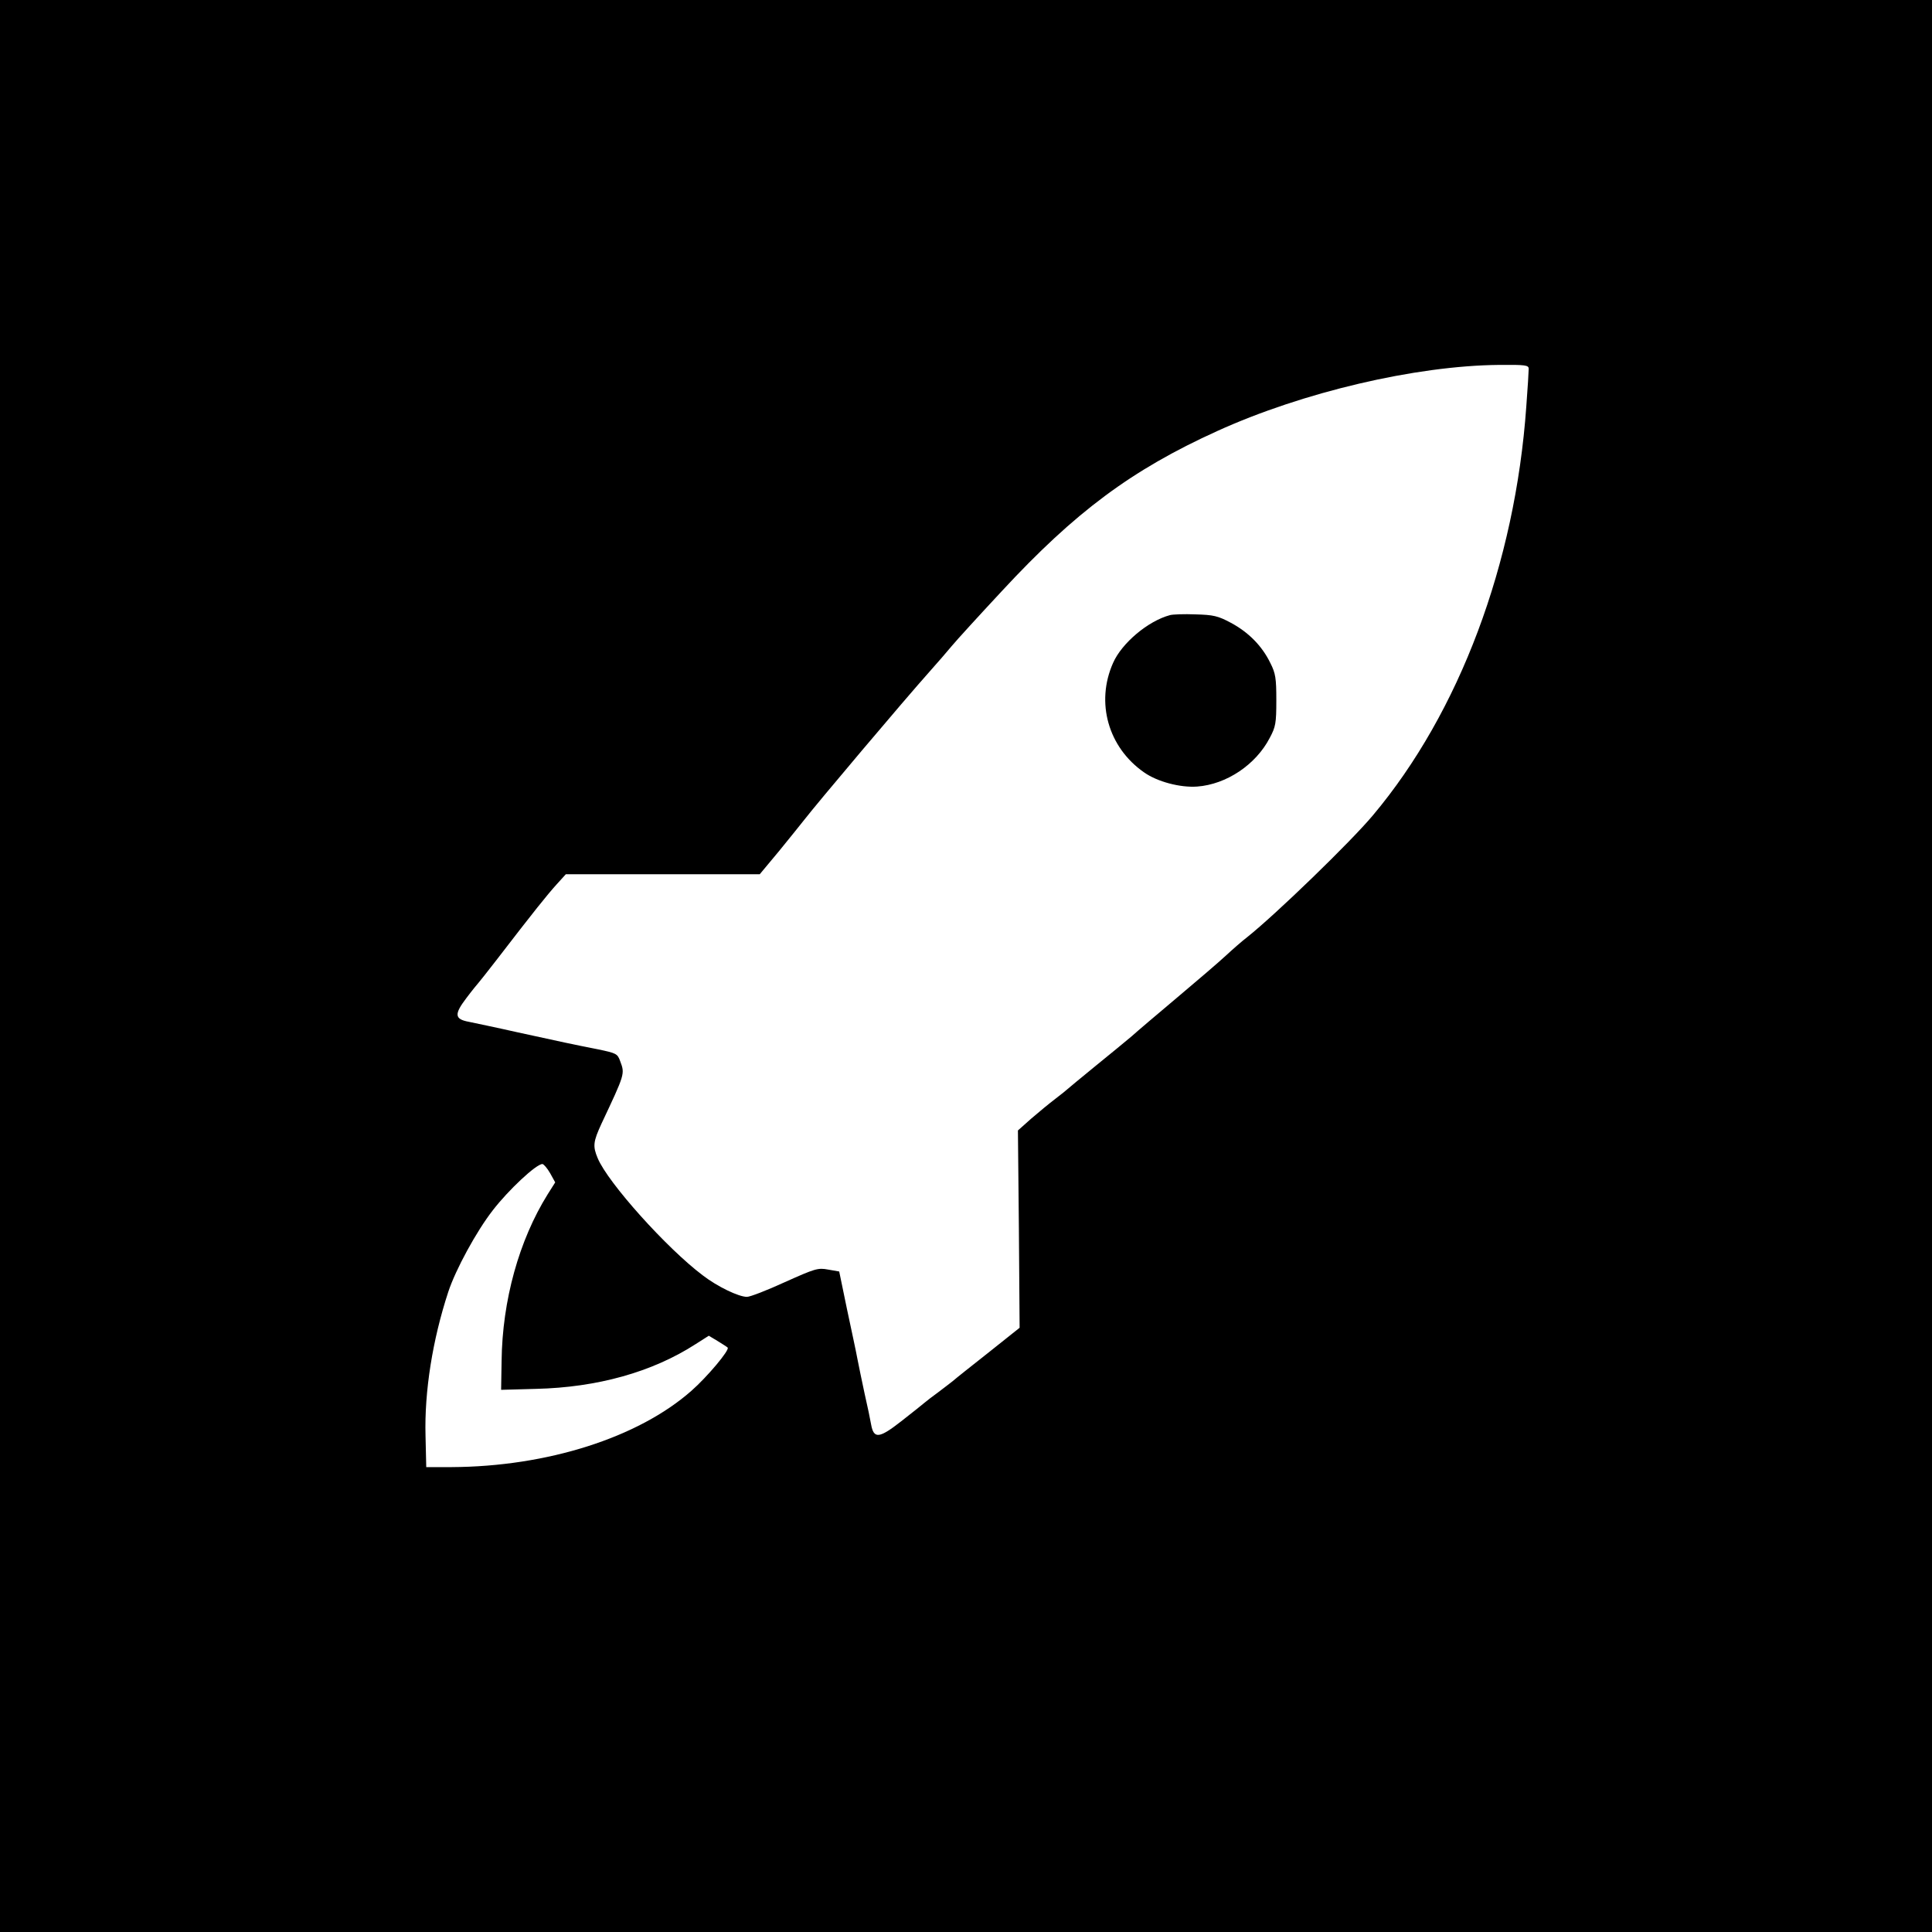
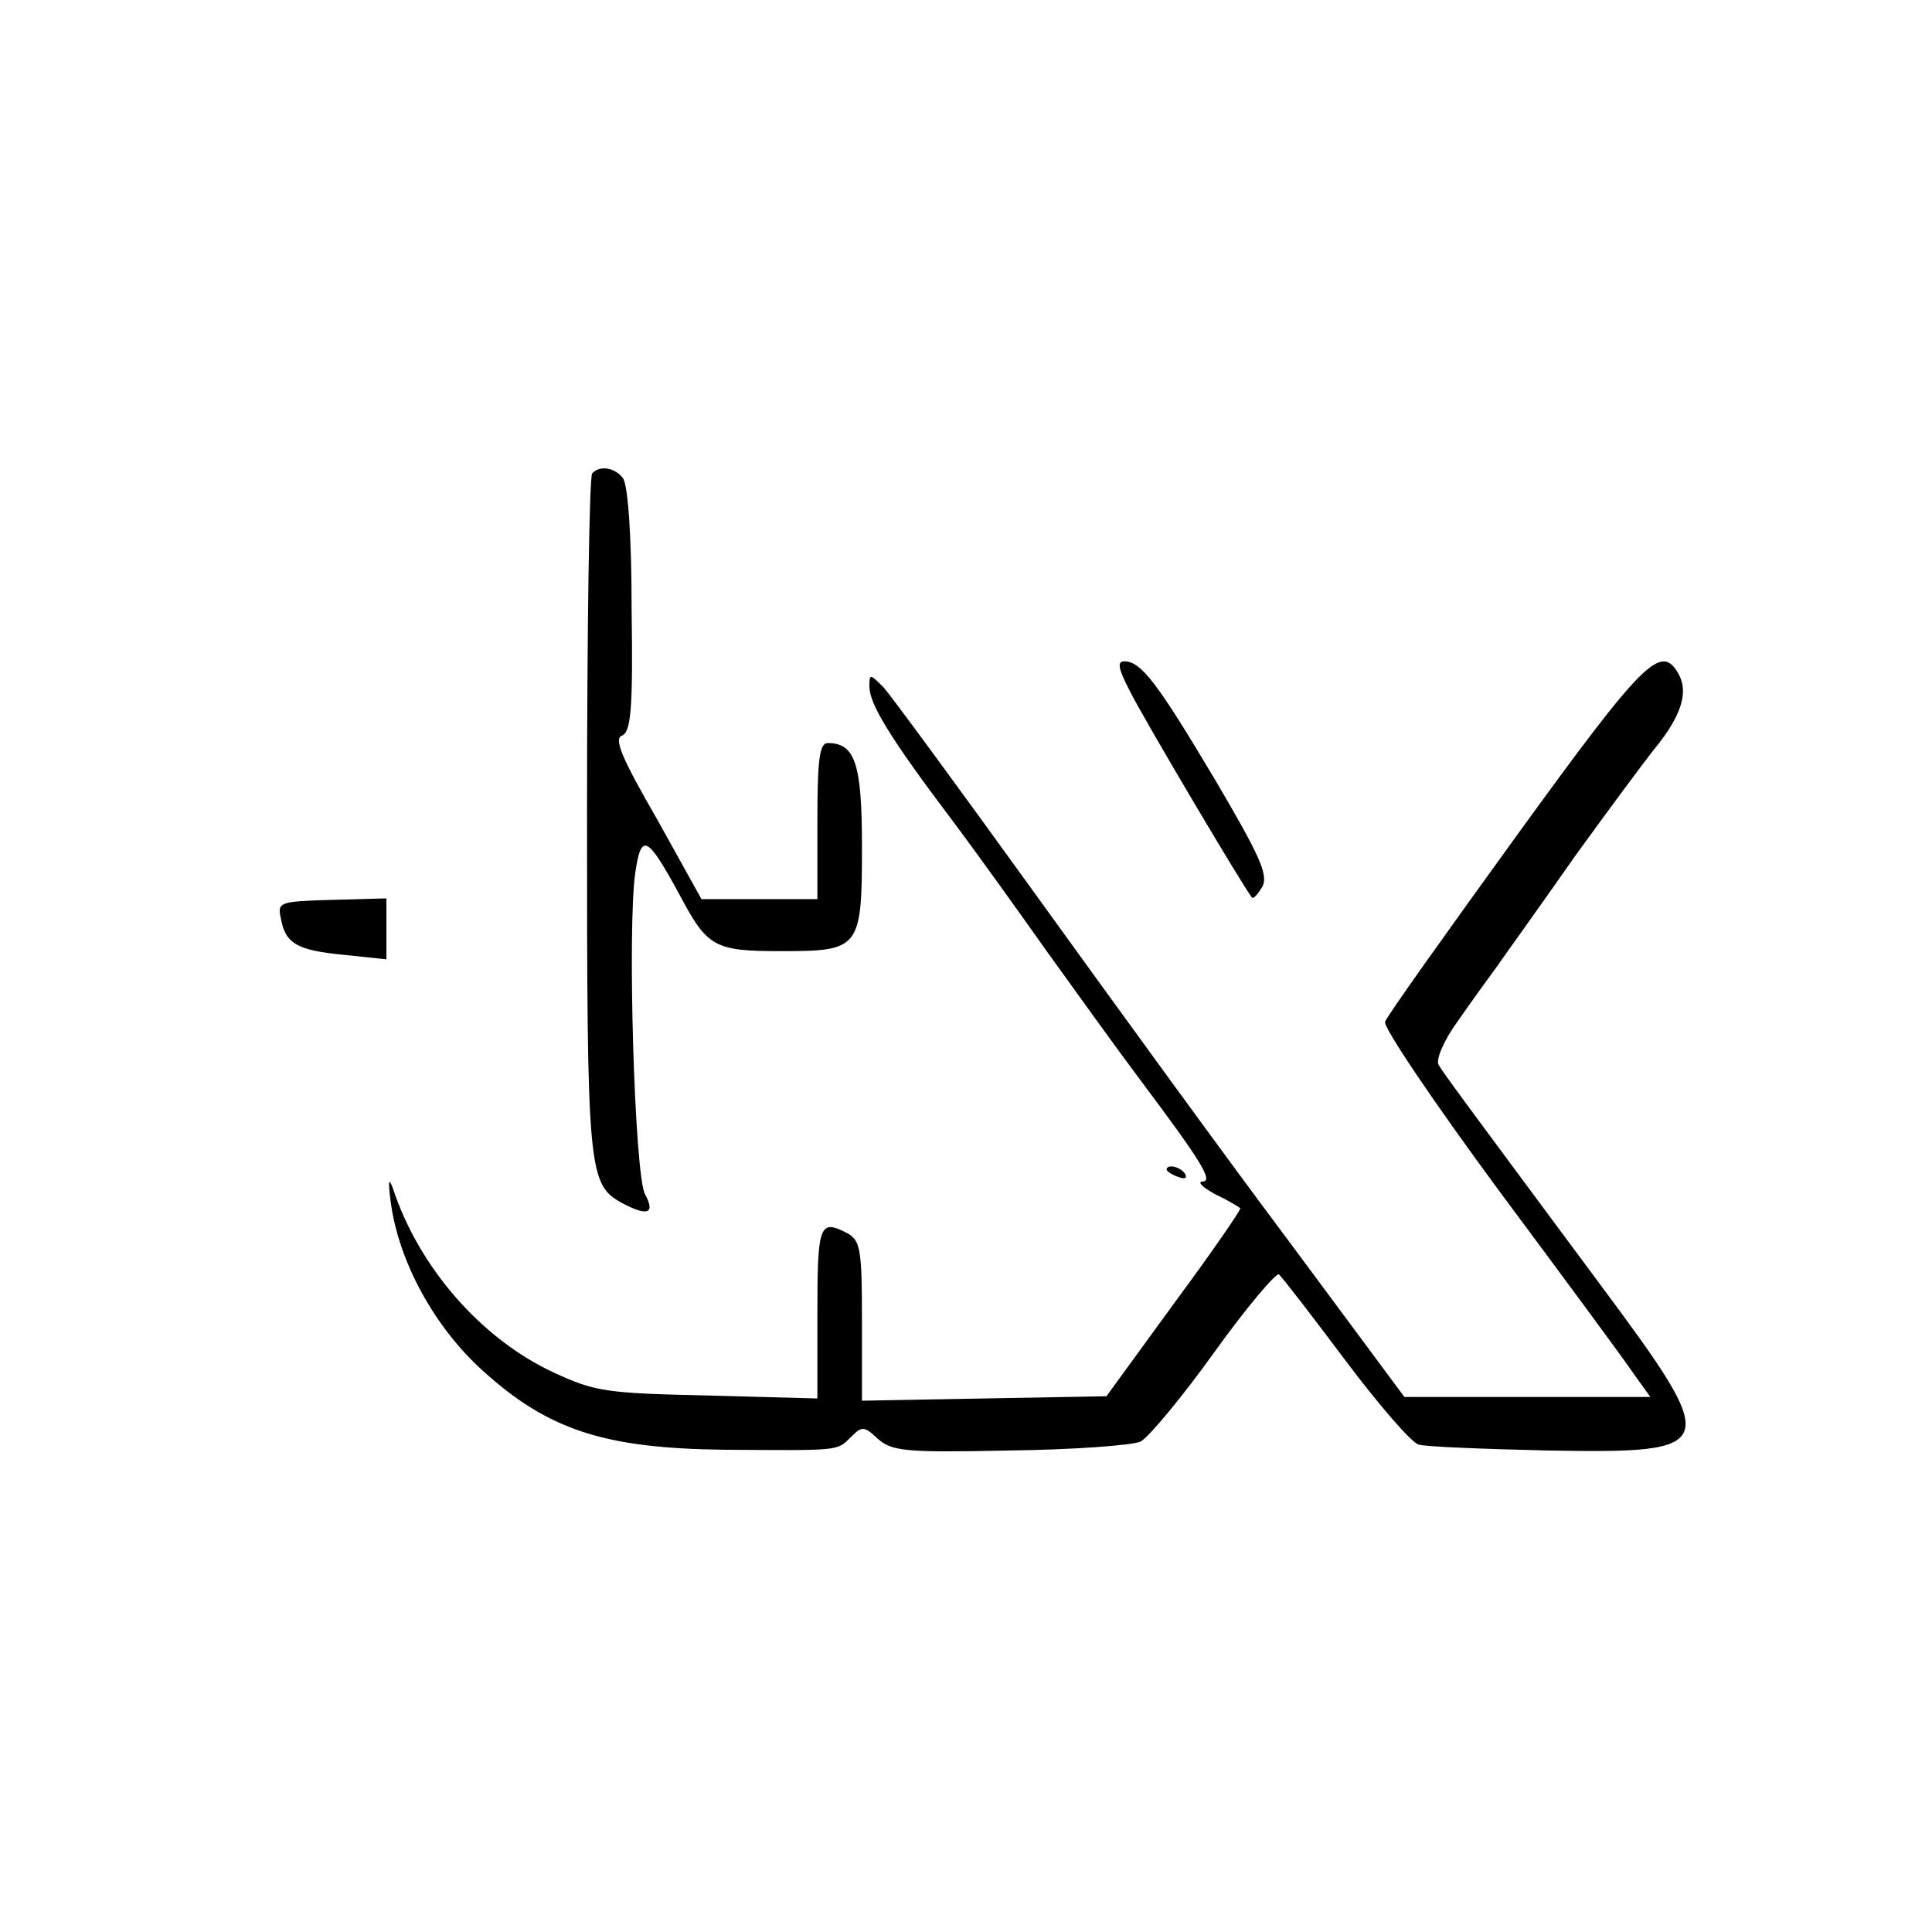
- <svg xmlns="http://www.w3.org/2000/svg" version="1.0" width="800pt" height="800pt" viewBox="0 0 800 800" preserveAspectRatio="xMidYMid meet">
-   <g transform="translate(0,800) scale(0.1,-0.1)" fill="#000000" stroke="none">
-     <path d="M0 4000 l0 -4000 4000 0 4000 0 0 4000 0 4000 -4000 0 -4000 0 0 -4000z m6330 2473 c0 -9 -4 -80 -10 -157 -46 -650 -277 -1266 -635 -1692 -92 -110 -402 -410 -520 -504 -21 -16 -61 -51 -89 -77 -29 -27 -119 -104 -201 -173 -82 -69 -167 -141 -189 -161 -23 -19 -90 -75 -151 -124 -60 -49 -112 -92 -115 -95 -3 -3 -25 -21 -50 -40 -25 -19 -70 -56 -100 -82 l-55 -49 4 -408 3 -409 -128 -102 c-71 -56 -138 -109 -149 -119 -11 -9 -38 -29 -60 -46 -22 -16 -47 -35 -55 -42 -8 -7 -52 -42 -98 -78 -92 -72 -114 -74 -125 -13 -3 18 -15 76 -27 128 -11 52 -25 118 -30 145 -5 28 -25 120 -43 205 l-32 155 -46 8 c-42 8 -54 4 -179 -52 -74 -34 -144 -61 -157 -61 -34 0 -122 42 -183 89 -149 112 -393 384 -435 485 -21 50 -19 68 16 144 97 206 97 205 77 258 -11 31 -16 33 -92 49 -112 22 -138 28 -331 70 -93 21 -185 40 -204 44 -59 11 -61 31 -10 98 24 32 47 60 50 63 3 3 37 46 75 95 156 203 211 271 248 312 l39 43 401 0 402 0 80 96 c43 53 90 111 104 129 50 65 412 494 520 615 32 36 73 83 91 105 19 23 112 125 208 228 302 326 536 501 891 662 354 161 822 271 1168 274 108 1 122 -1 122 -16z m-4052 -3331 l21 -38 -31 -49 c-119 -191 -188 -440 -191 -690 l-2 -120 145 4 c252 6 480 69 660 185 l55 35 35 -21 c19 -12 39 -24 43 -28 10 -9 -85 -122 -150 -179 -220 -194 -597 -314 -993 -316 l-105 0 -3 130 c-5 183 29 397 94 595 30 92 117 252 185 339 64 83 179 191 205 191 5 0 20 -17 32 -38z" />
-     <path d="M4845 5453 c-91 -24 -200 -116 -236 -198 -73 -164 -20 -350 128 -453 55 -39 150 -64 220 -59 121 9 243 90 301 202 24 45 27 60 27 155 0 91 -3 112 -25 155 -34 70 -90 127 -163 166 -54 29 -73 33 -147 35 -47 2 -94 0 -105 -3z" />
+ <svg xmlns="http://www.w3.org/2000/svg" version="1.0" width="260pt" height="260pt" viewBox="0 0 260 260" preserveAspectRatio="xMidYMid meet">
+   <g transform="translate(0,260) scale(0.1,-0.1)" fill="#000000" stroke="none">
+     <path d="M797 1963 c-4 -3 -7 -211 -7 -460 0 -485 1 -497 49 -523 33 -17 43 -13 29 13 -14 26 -24 359 -13 433 8 54 16 50 60 -31 37 -70 47 -75 136 -75 106 0 109 3 109 140 0 112 -9 140 -46 140 -11 0 -14 -21 -14 -105 l0 -105 -78 0 -78 0 -60 108 c-48 83 -58 108 -47 112 12 5 15 35 13 170 0 100 -5 169 -12 177 -11 14 -31 17 -41 6z" />
+     <path d="M1520 1671 c17 -35 157 -271 165 -279 2 -2 8 5 14 15 8 16 -4 42 -64 144 -77 129 -99 159 -122 159 -10 0 -8 -10 7 -39z" />
+     <path d="M2040 1474 c-94 -130 -174 -242 -176 -249 -3 -7 66 -109 153 -227 87 -117 169 -228 181 -246 l23 -32 -165 0 -166 0 -158 213 c-87 116 -240 327 -341 467 -101 140 -192 264 -202 275 -18 18 -19 19 -19 1 0 -23 27 -68 110 -178 36 -48 94 -129 130 -180 36 -50 92 -128 125 -172 84 -112 98 -136 83 -136 -7 -1 1 -8 17 -17 17 -8 32 -17 34 -19 2 -1 -38 -59 -89 -128 l-91 -125 -165 -3 -164 -3 0 107 c0 96 -2 108 -19 118 -38 20 -41 13 -41 -106 l0 -116 -147 4 c-137 3 -152 5 -208 31 -97 45 -181 141 -216 247 -6 17 -7 11 -3 -19 11 -80 59 -167 123 -225 89 -81 165 -105 325 -107 157 -1 152 -2 171 17 15 15 18 15 36 -2 19 -17 37 -19 177 -16 87 1 166 7 177 12 11 6 56 60 99 120 43 60 83 107 87 105 4 -3 44 -55 89 -115 45 -60 89 -111 99 -114 9 -3 87 -6 173 -8 234 -4 236 2 71 224 -184 248 -210 283 -217 295 -4 7 7 33 26 59 18 26 42 59 53 74 11 16 58 81 104 147 47 65 96 131 109 147 34 42 44 73 32 97 -24 45 -46 23 -220 -217z" />
+     <path d="M378 1364 c6 -34 22 -43 85 -49 l57 -6 0 41 0 41 -73 -2 c-71 -2 -74 -3 -69 -25z" />
+     <path d="M1570 1026 c0 -2 7 -7 16 -10 8 -3 12 -2 9 4 -6 10 -25 14 -25 6z" />
  </g>
</svg>
